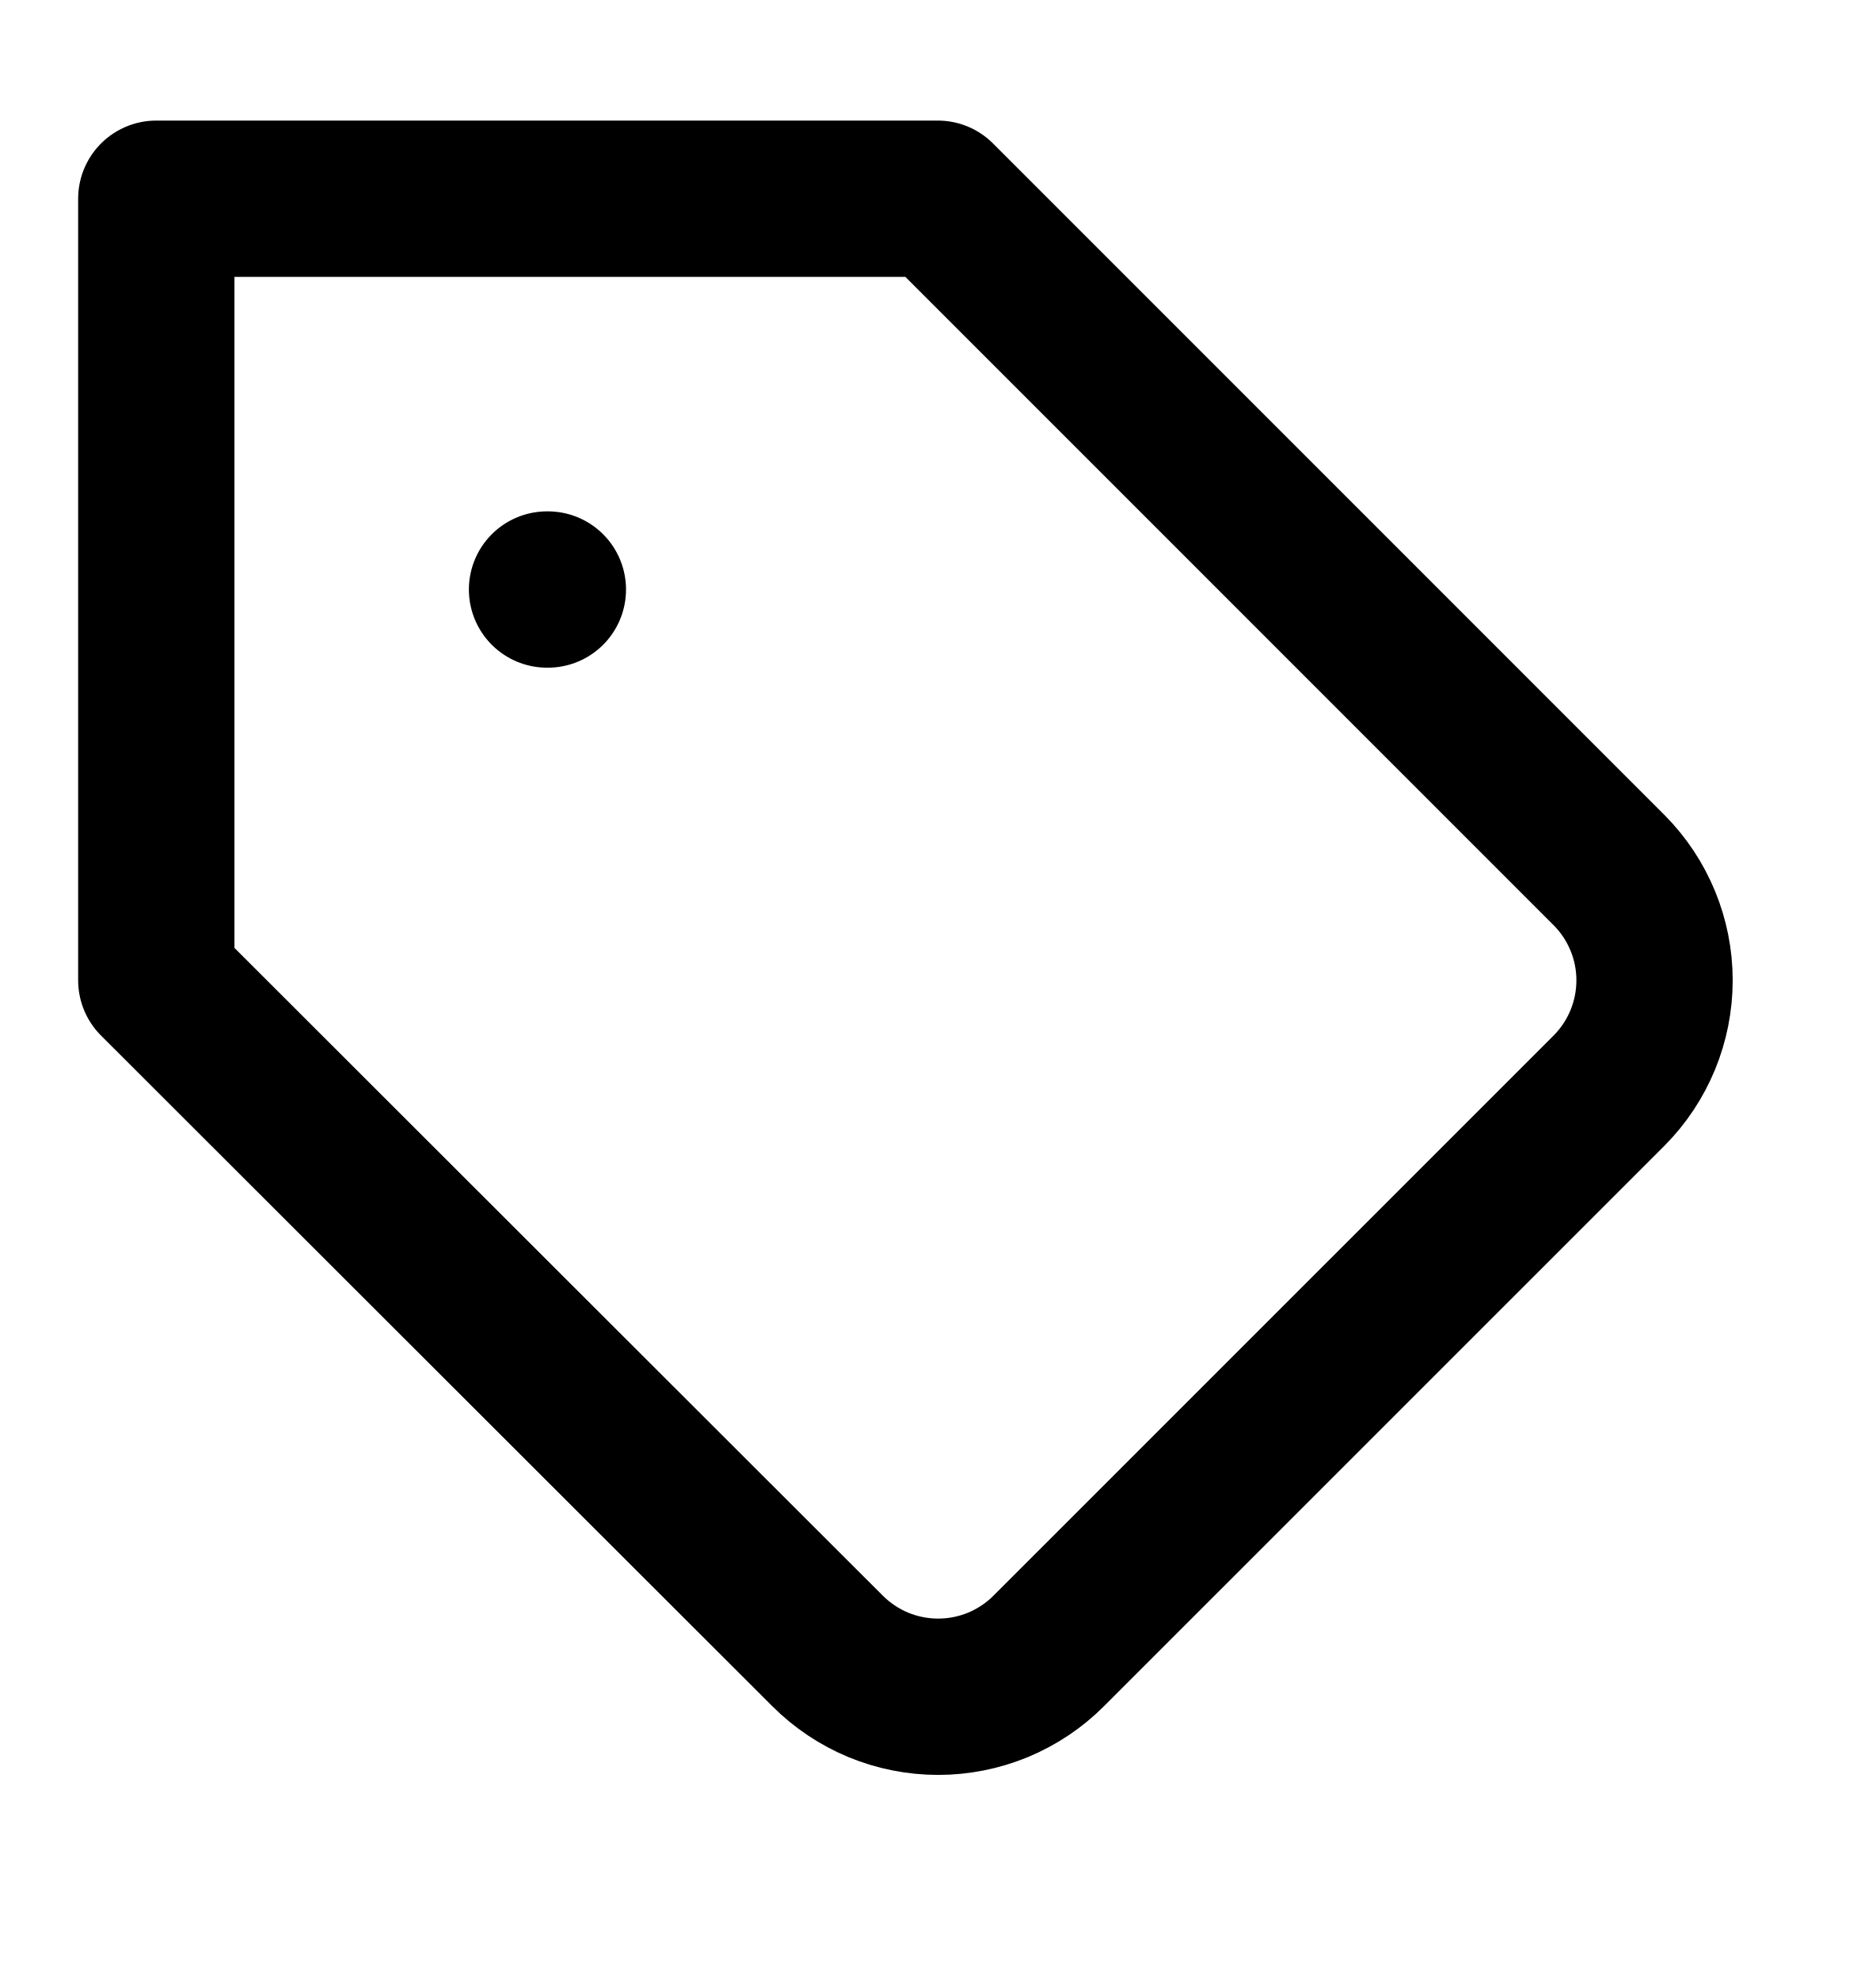
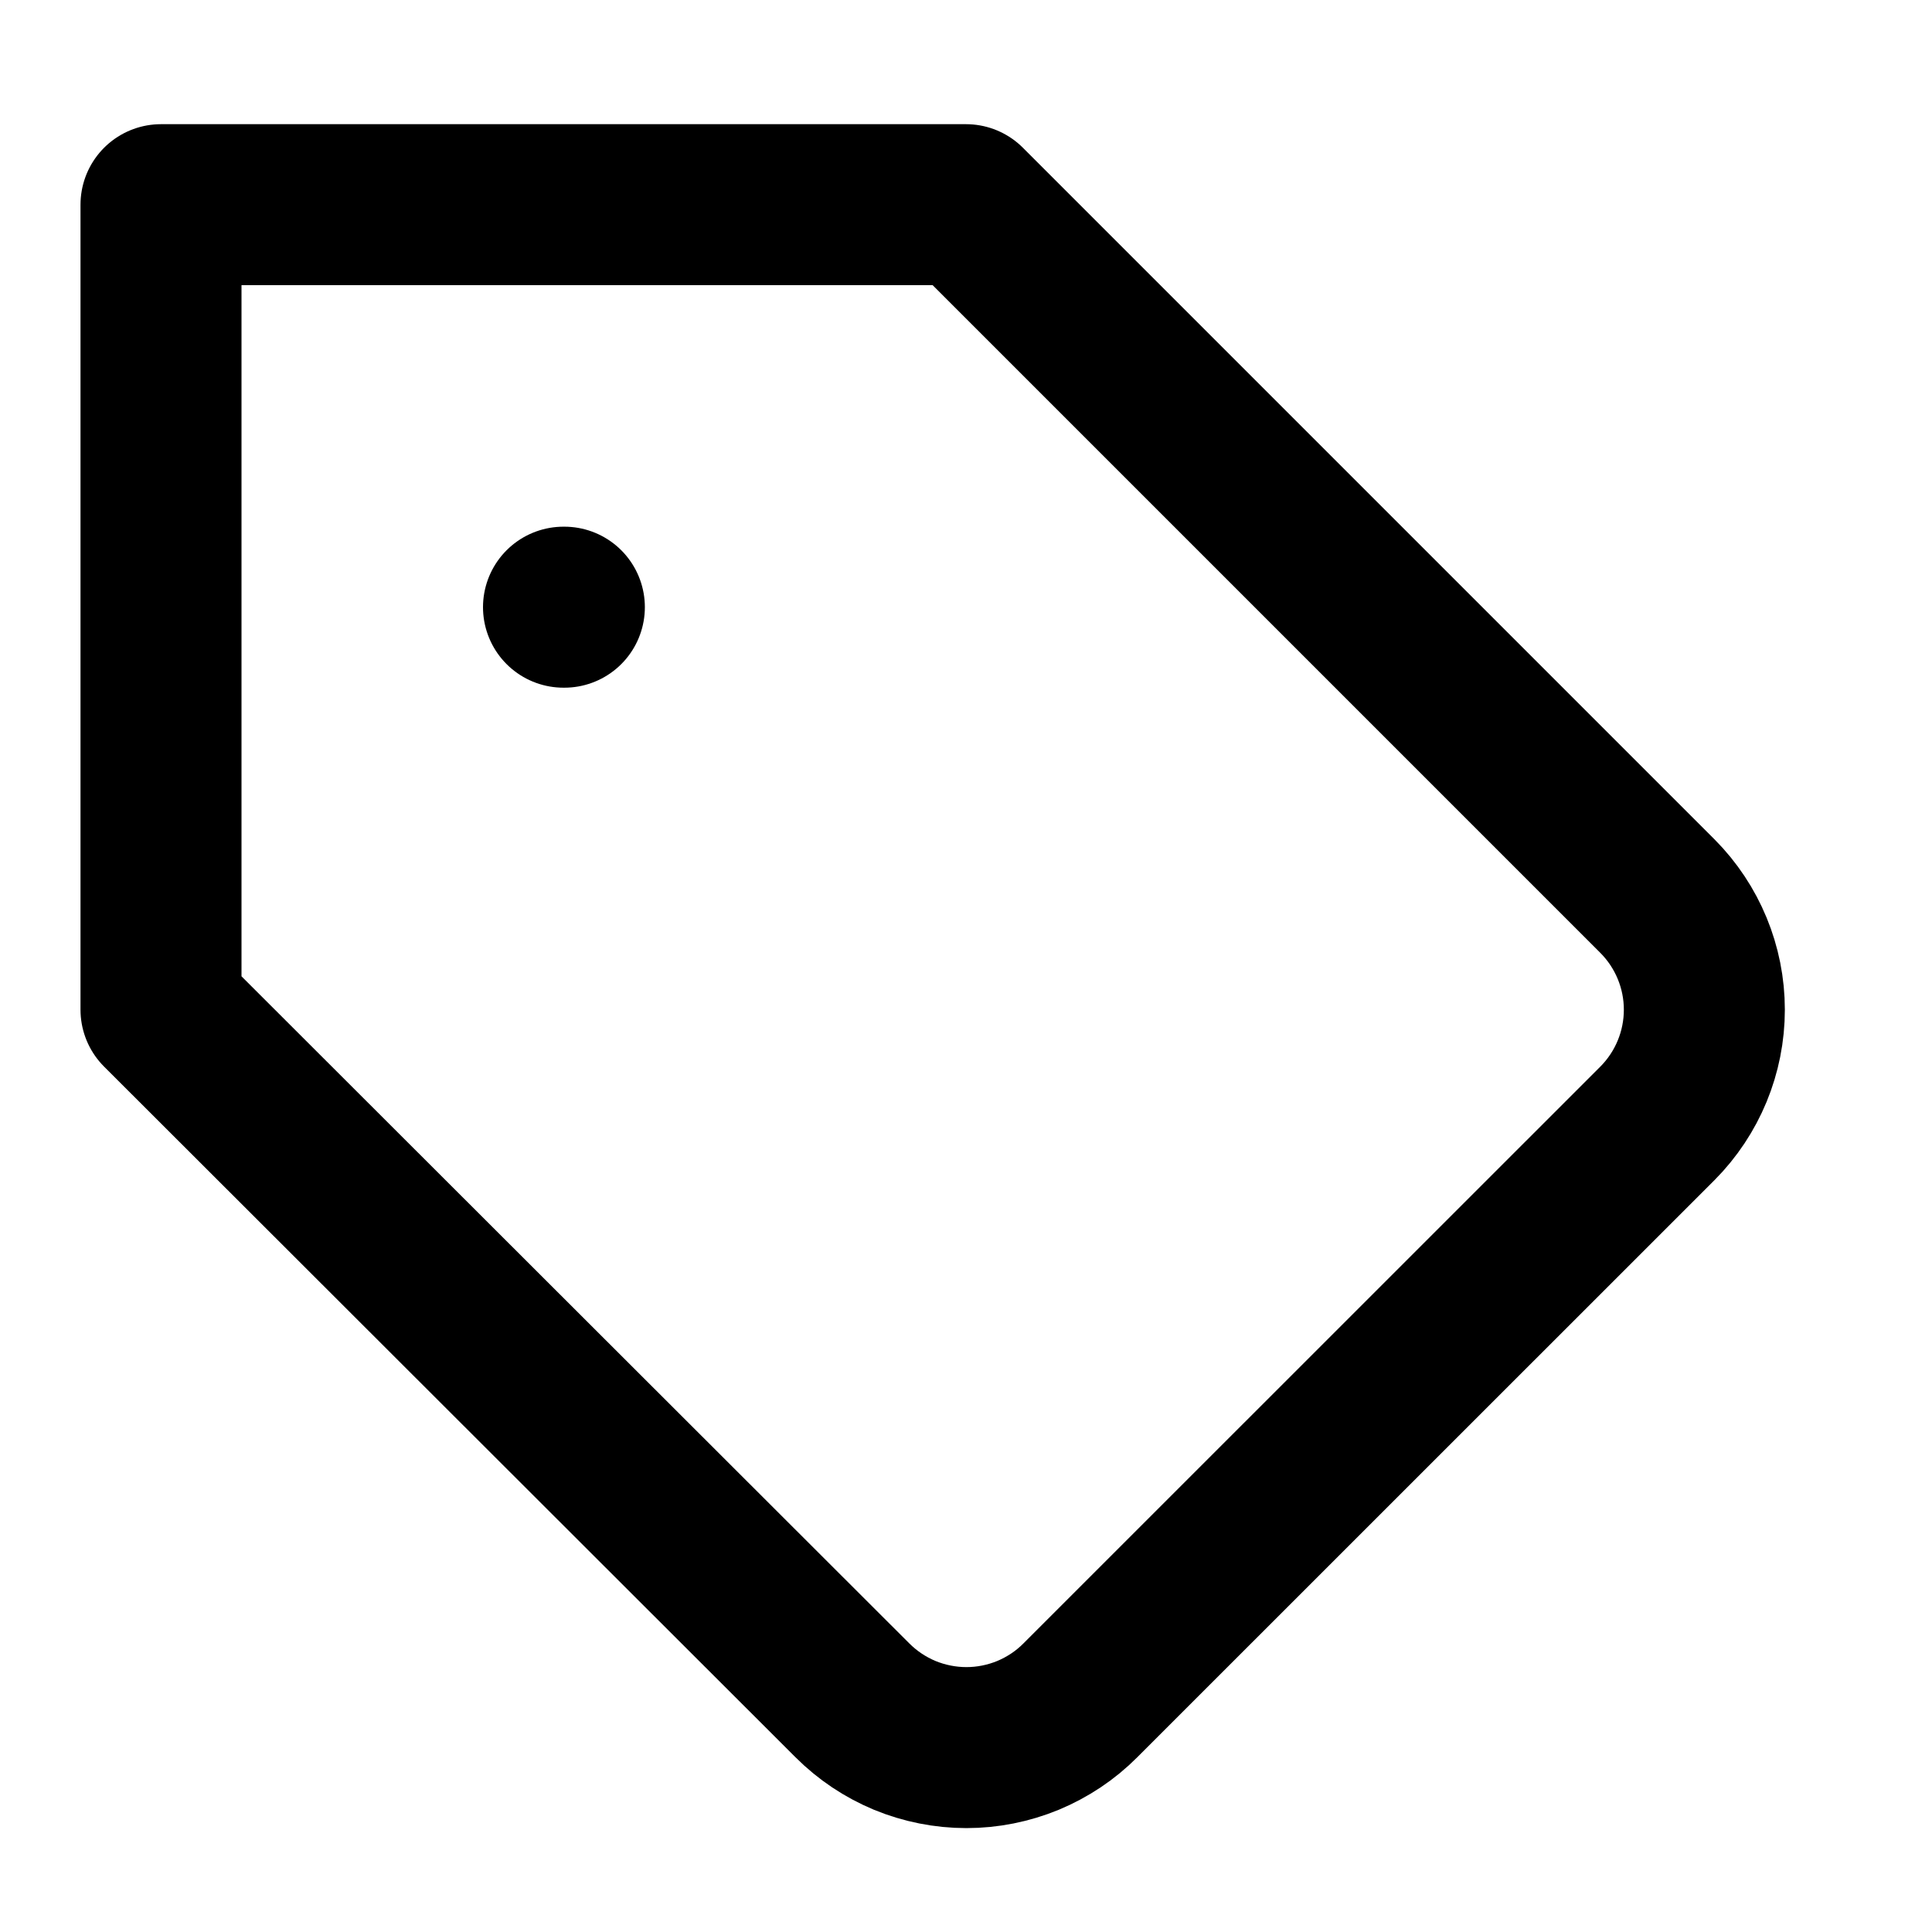
- <svg xmlns="http://www.w3.org/2000/svg" width="18" height="19" viewBox="0 0 18 19" fill="none">
+ <svg xmlns="http://www.w3.org/2000/svg" width="18" height="18" viewBox="0 0 18 18" fill="none">
  <path d="M15.443 10.465L10.065 15.842C9.926 15.982 9.76 16.092 9.578 16.168C9.396 16.243 9.201 16.282 9.004 16.282C8.807 16.282 8.611 16.243 8.429 16.168C8.247 16.092 8.082 15.982 7.942 15.842L1.5 9.407V1.907H9L15.443 8.35C15.722 8.631 15.879 9.011 15.879 9.407C15.879 9.804 15.722 10.184 15.443 10.465Z" stroke="currentColor" stroke-width="1.5" stroke-linecap="round" stroke-linejoin="round" />
  <path d="M5.25 5.657H5.258" stroke="currentColor" stroke-width="1.5" stroke-linecap="round" stroke-linejoin="round" />
</svg>
